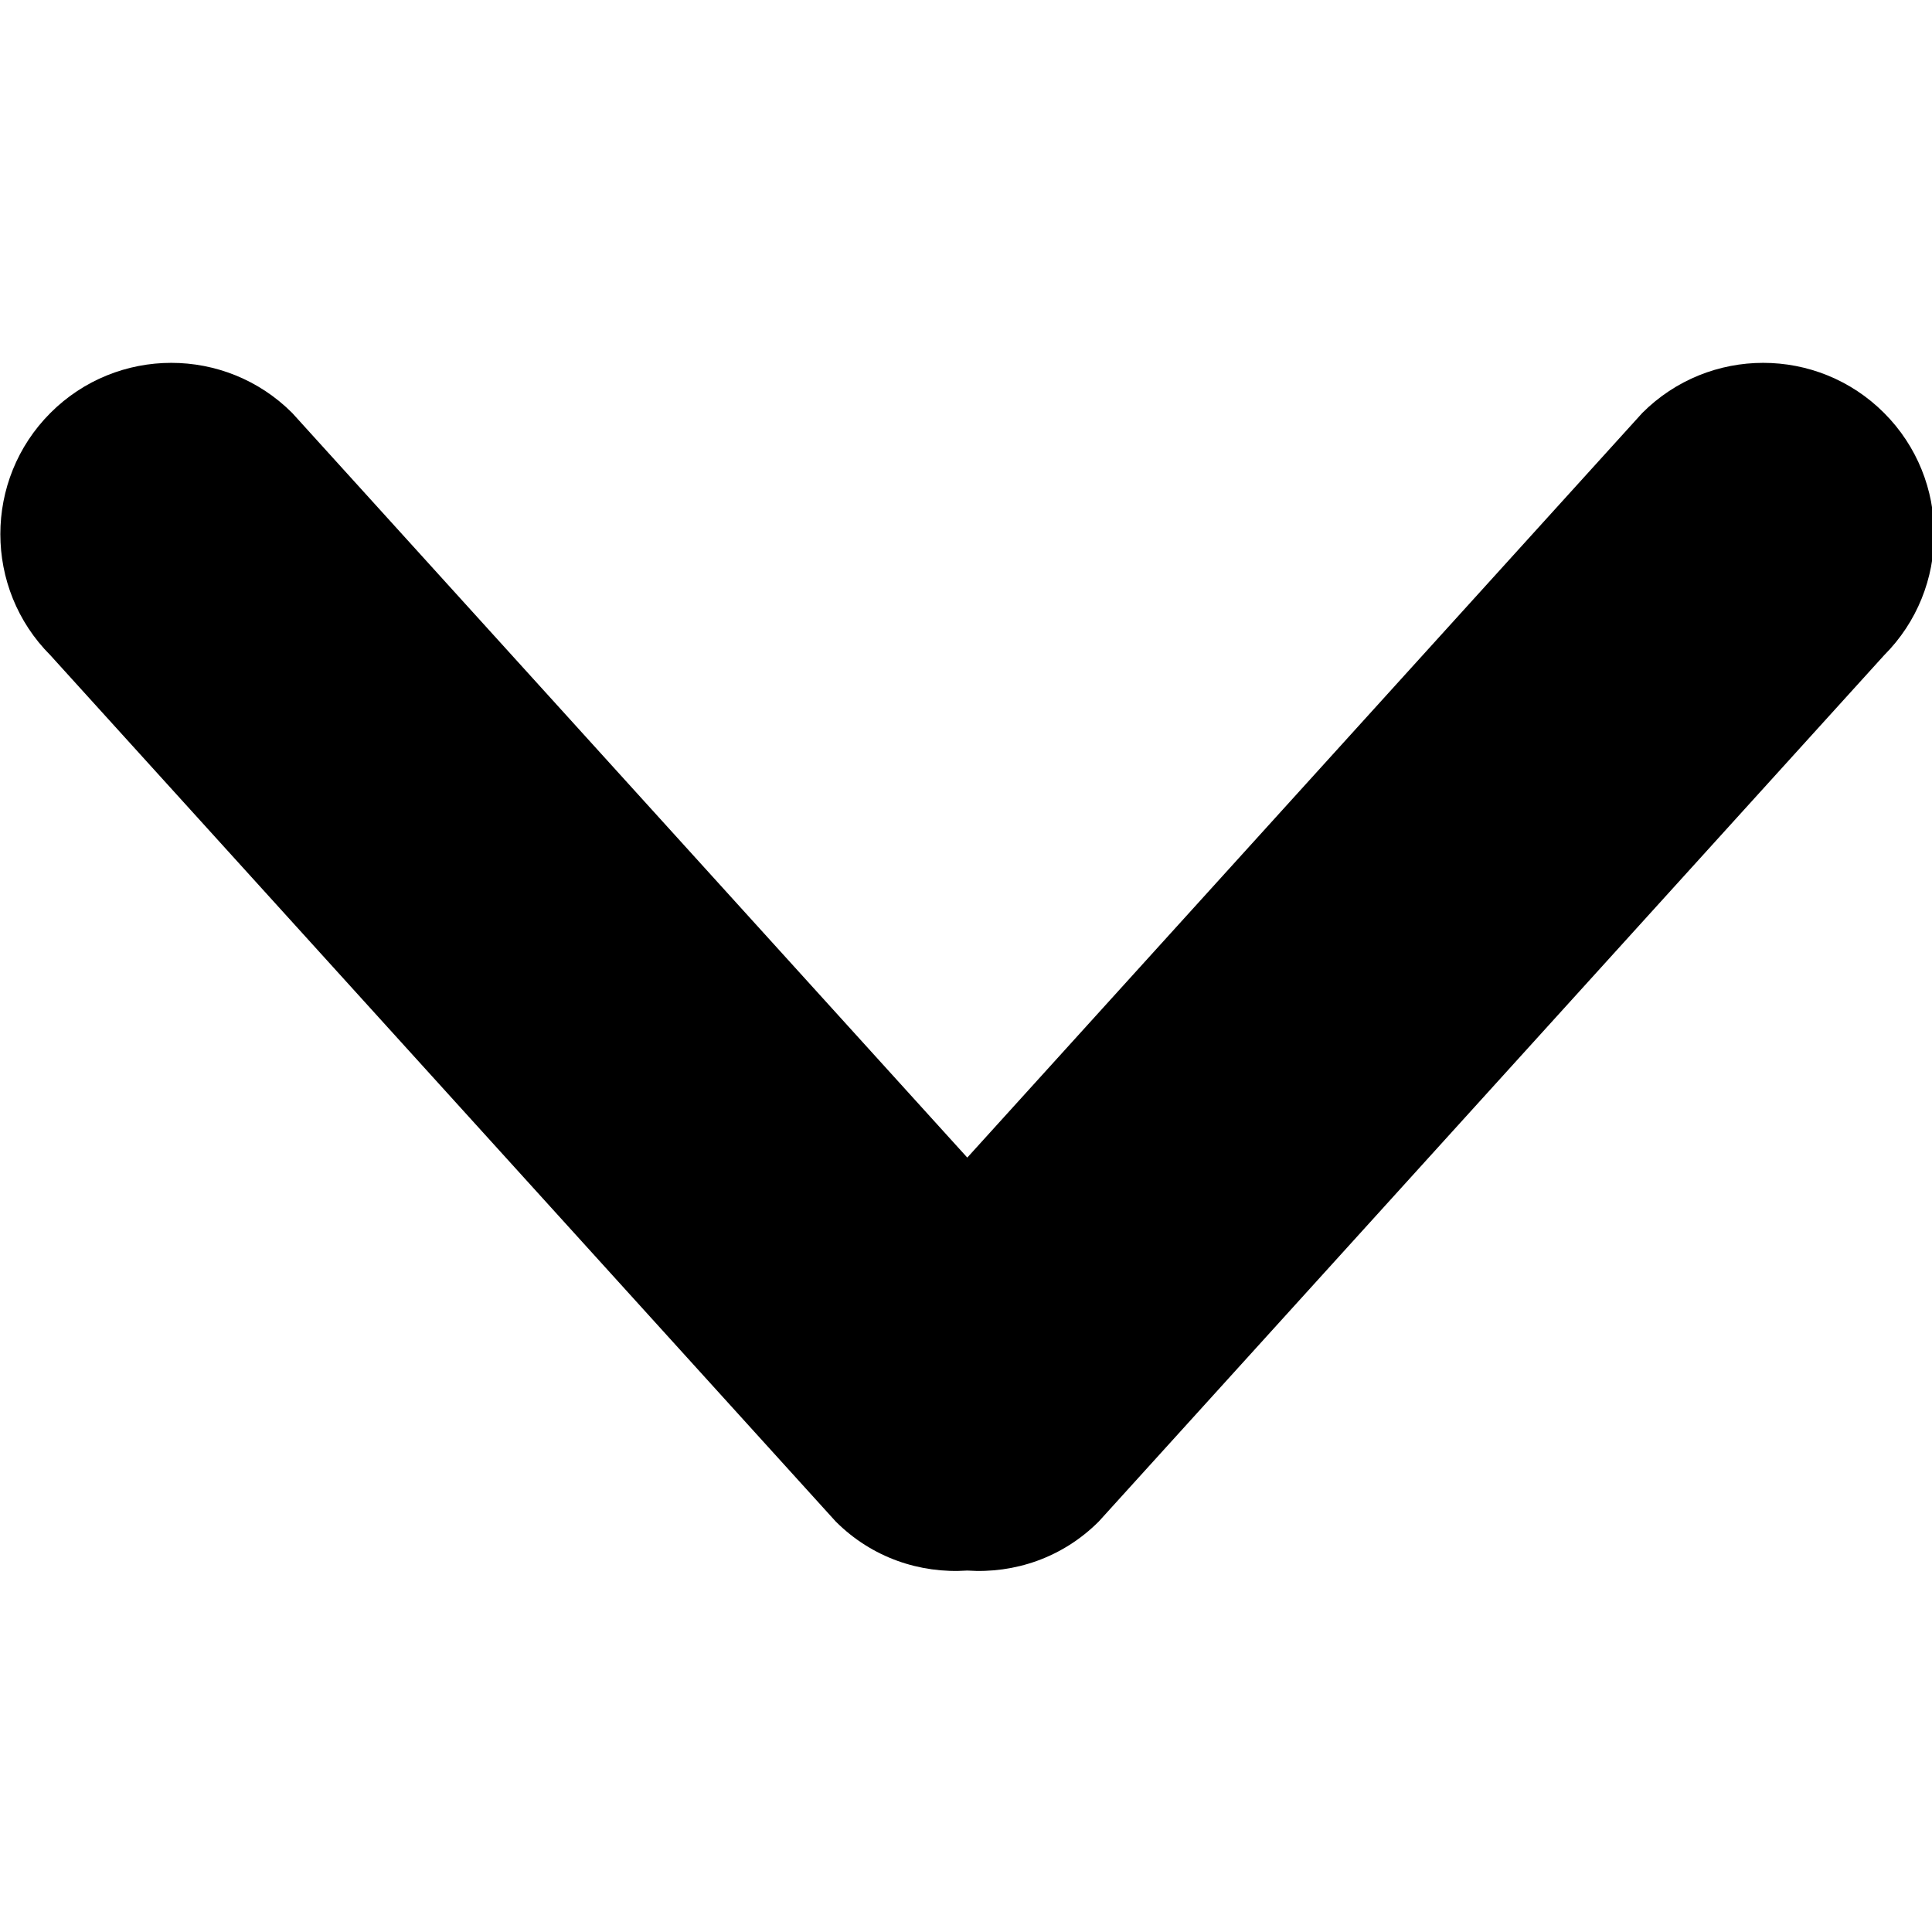
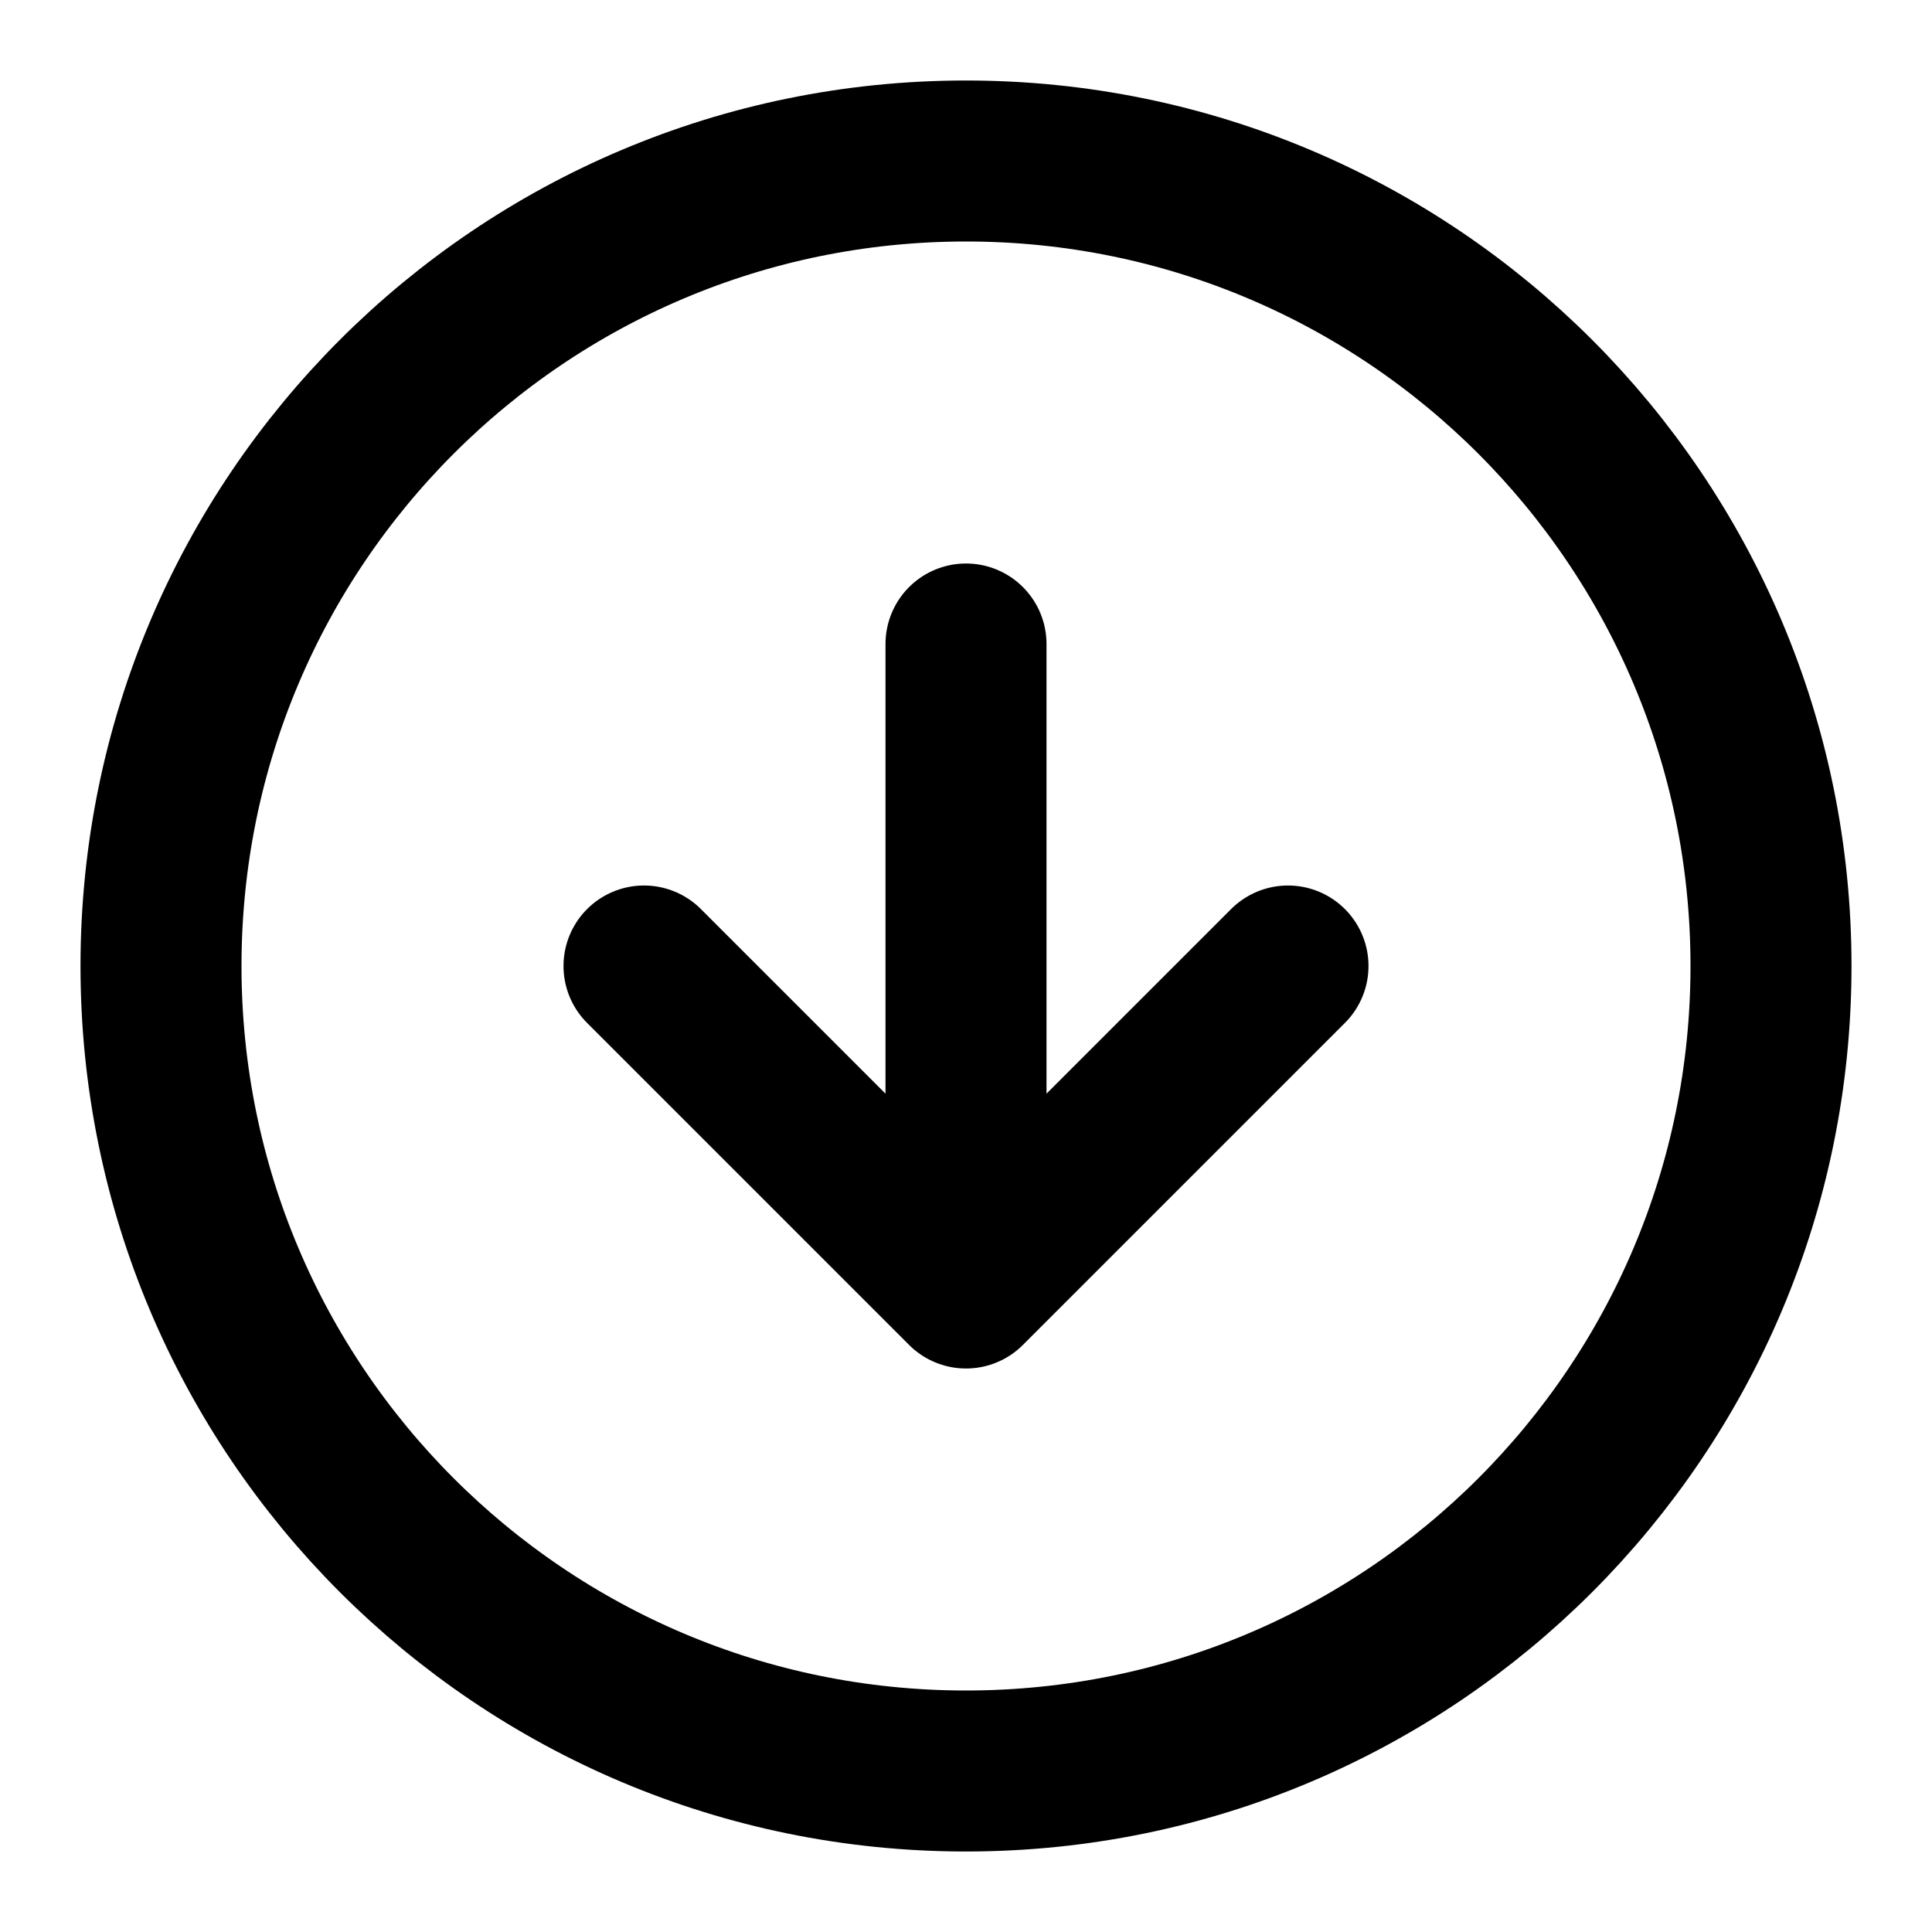
- <svg xmlns="http://www.w3.org/2000/svg" width="24px" height="24px" viewBox="0 -4.5 24 24" version="1.1">
-   <defs>
- 
- </defs>
-   <g id="Page-1" stroke="none" stroke-width="1" fill="none" fill-rule="evenodd">
-     <g id="Icon-Set-Filled" transform="translate(-574, -1201)" fill="#000000">
-       <path d="M597.405,1201.63 C596.576,1200.8 595.23,1200.8 594.401,1201.63 L586.016,1210.88 L577.63,1201.63 C576.801,1200.8 575.455,1200.8 574.626,1201.63 C573.797,1202.46 573.797,1203.81 574.626,1204.64 L584.381,1215.4 C584.83,1215.85 585.429,1216.05 586.016,1216.01 C586.603,1216.05 587.201,1215.85 587.65,1215.4 L597.405,1204.64 C598.234,1203.81 598.234,1202.46 597.405,1201.63" id="chevron-down">
- 
- </path>
-     </g>
-   </g>
+ <svg xmlns="http://www.w3.org/2000/svg" width="24" height="24" viewBox="0 0 24 24" fill="none">
+   <path d="M8 12L12 16M12 16L16 12M12 16V8M22 12C22 17.523 17.523 22 12 22C6.477 22 2 17.523 2 12C2 6.477 6.477 2 12 2C17.523 2 22 6.477 22 12Z" stroke="black" stroke-width="2" stroke-linecap="round" stroke-linejoin="round" />
</svg>
